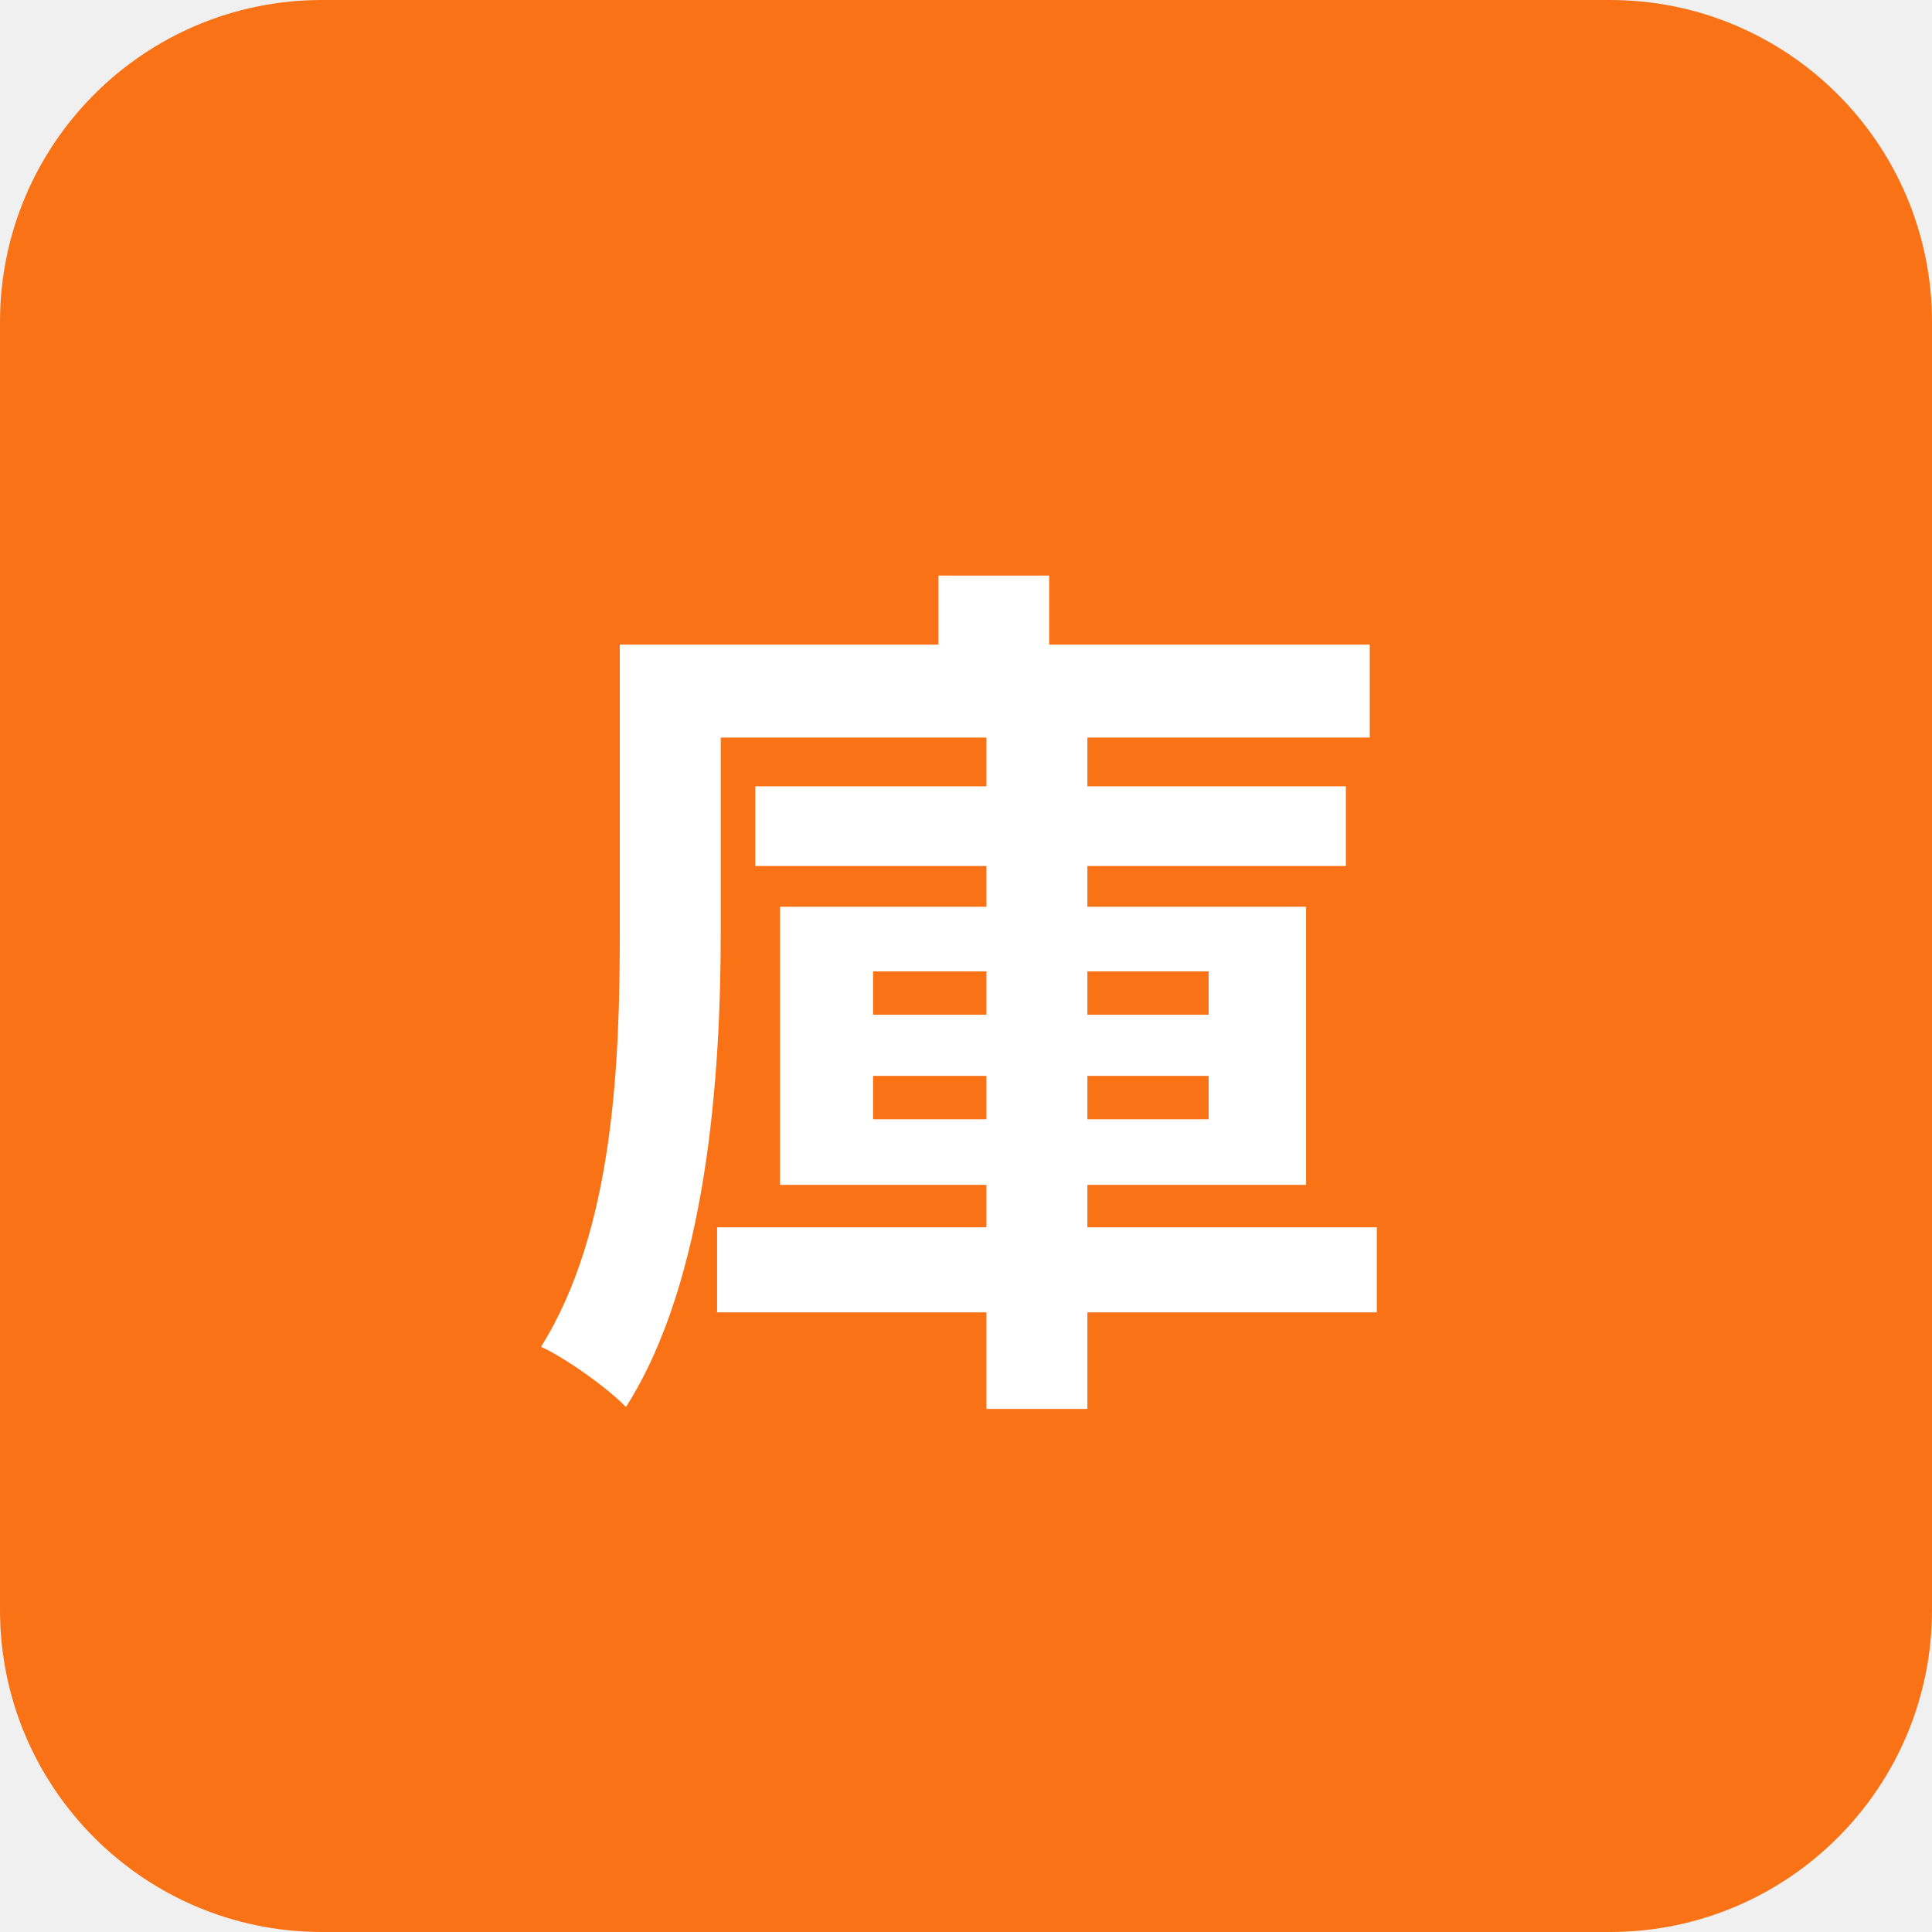
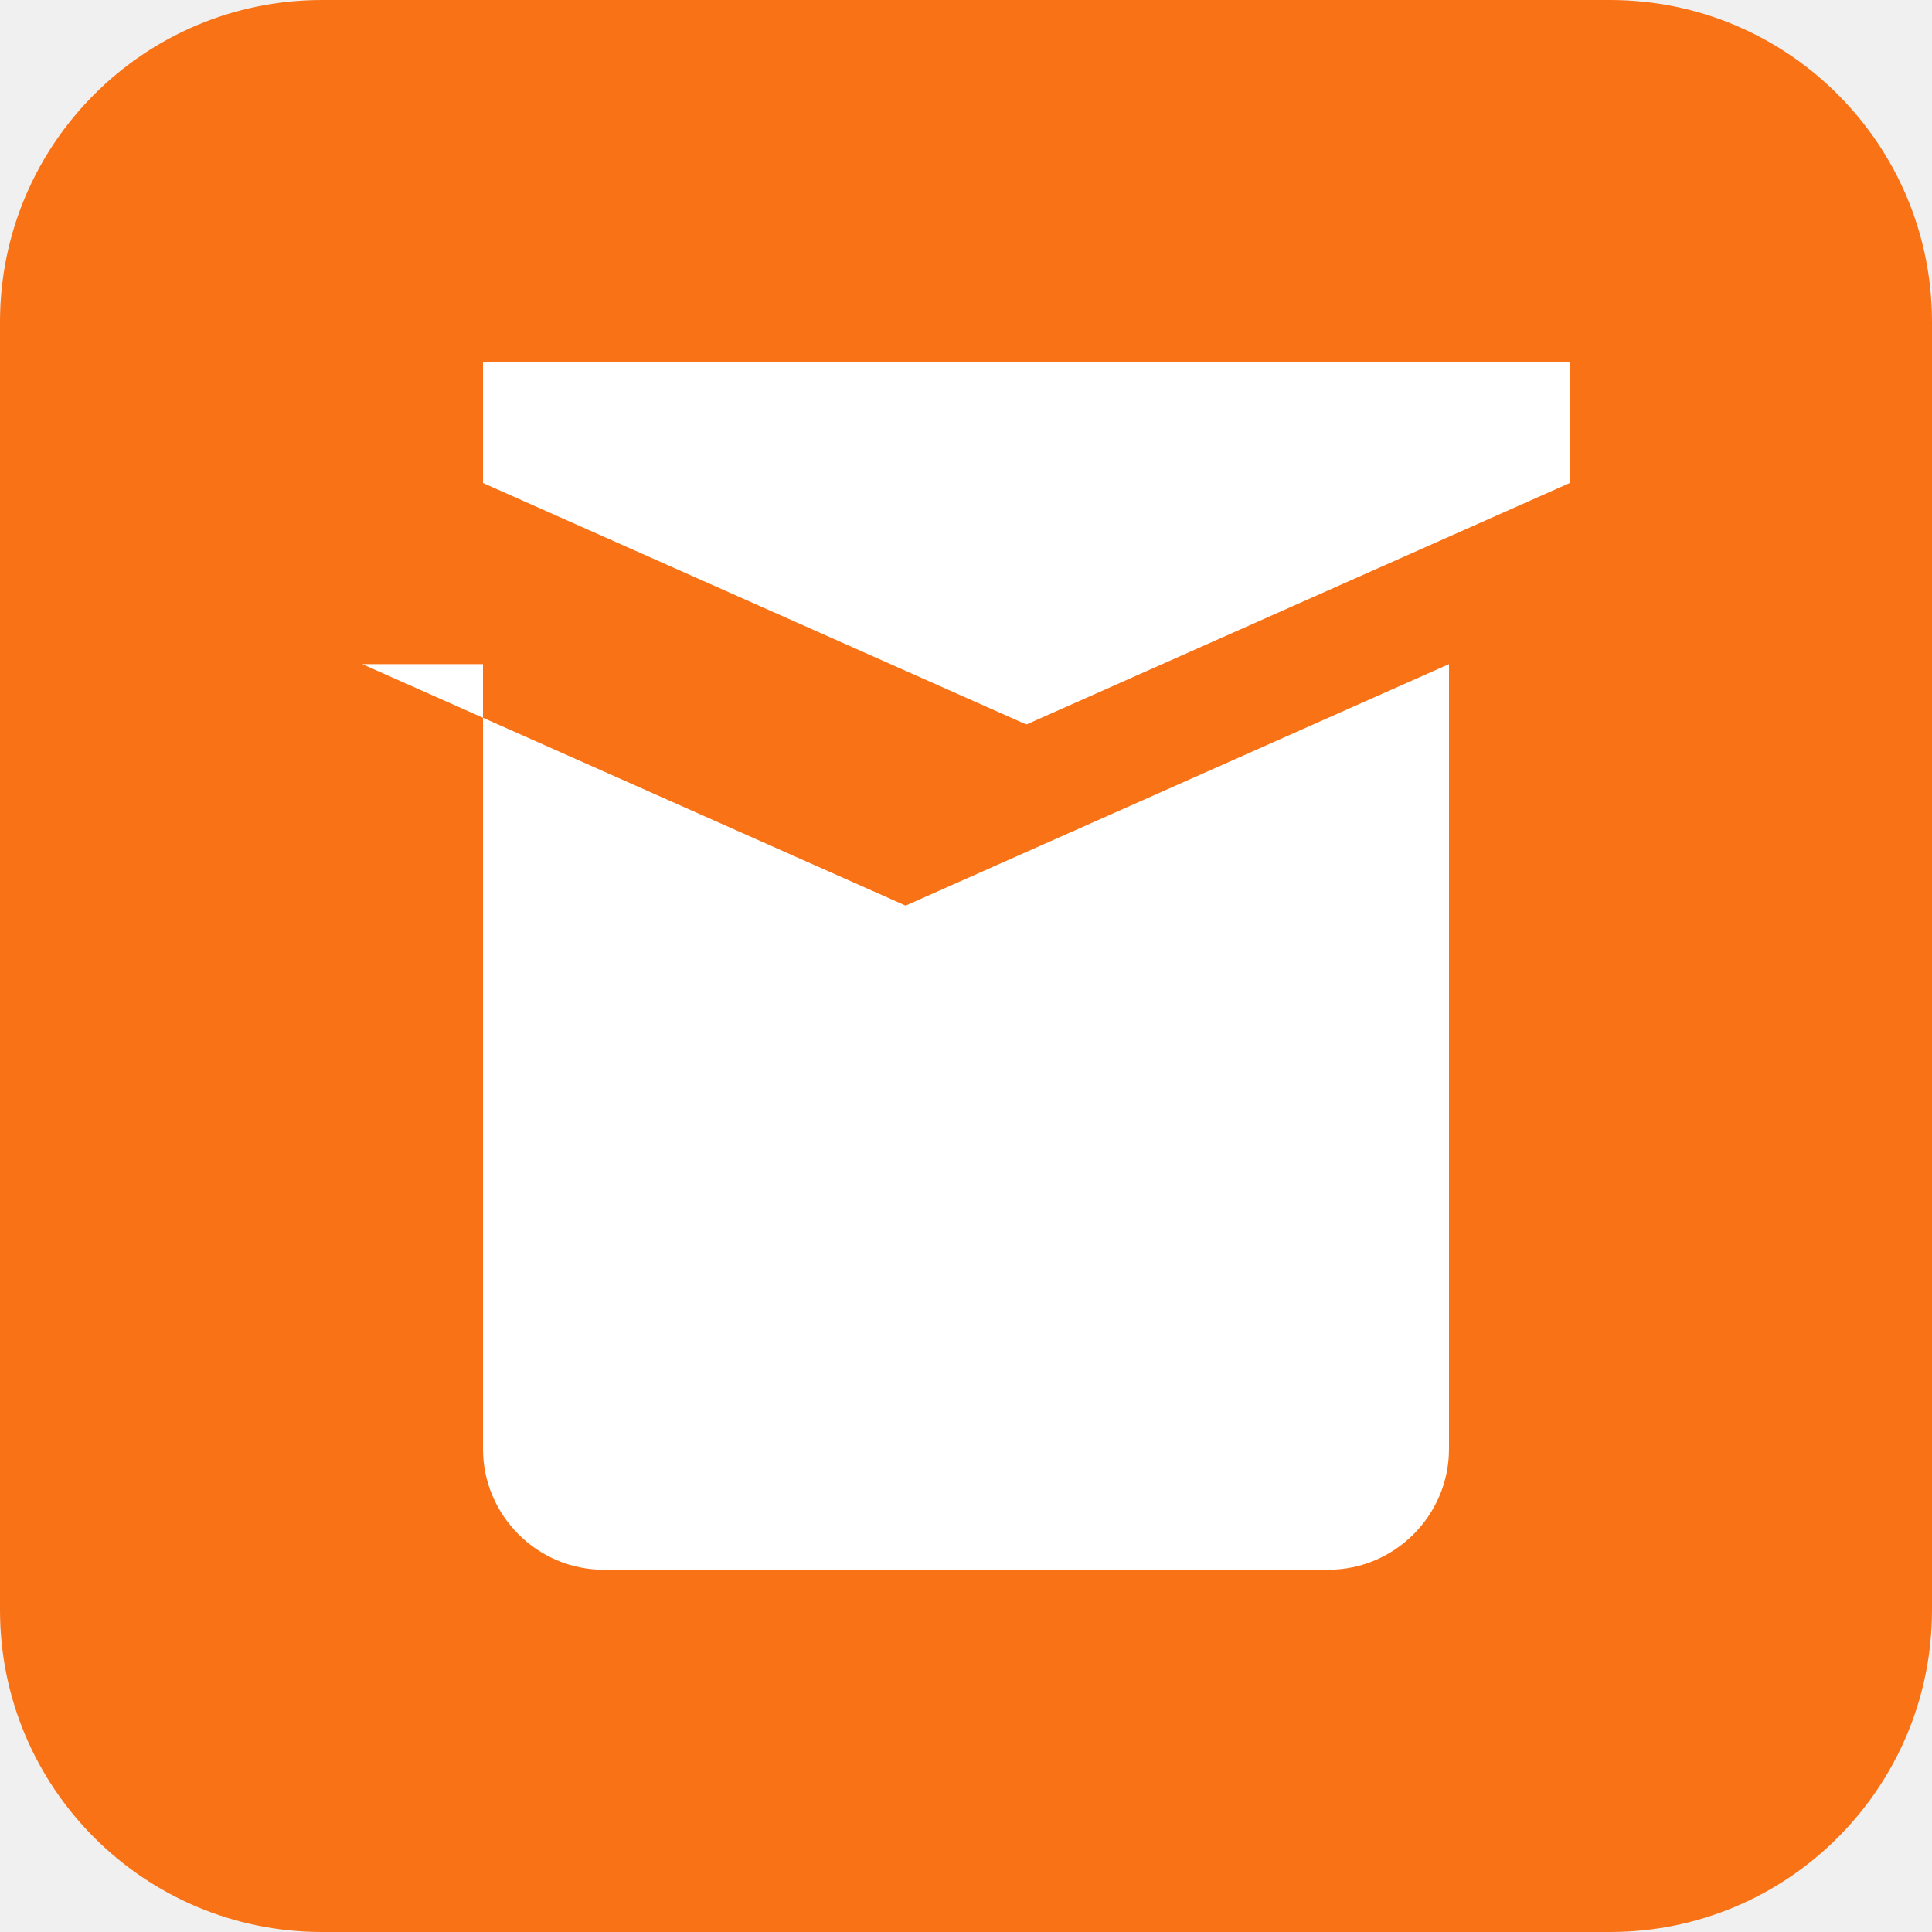
<svg xmlns="http://www.w3.org/2000/svg" viewBox="0 0 192 192">
  <rect width="192" height="192" rx="32" fill="#f97316" />
-   <text x="96" y="132" font-family="system-ui,-apple-system,sans-serif" font-size="88" font-weight="700" fill="#fff" text-anchor="middle">庫</text>
+   <g transform="translate(24,24) scale(6)" fill="#fff">
+     <path d="M20 2H4v2l9 4 9-4V2zM4 7v13c0 1.1.9 2 2 2h12c1.1 0 2-.9 2-2V7l-9 4-9-4z" />
+   </g>
</svg>
